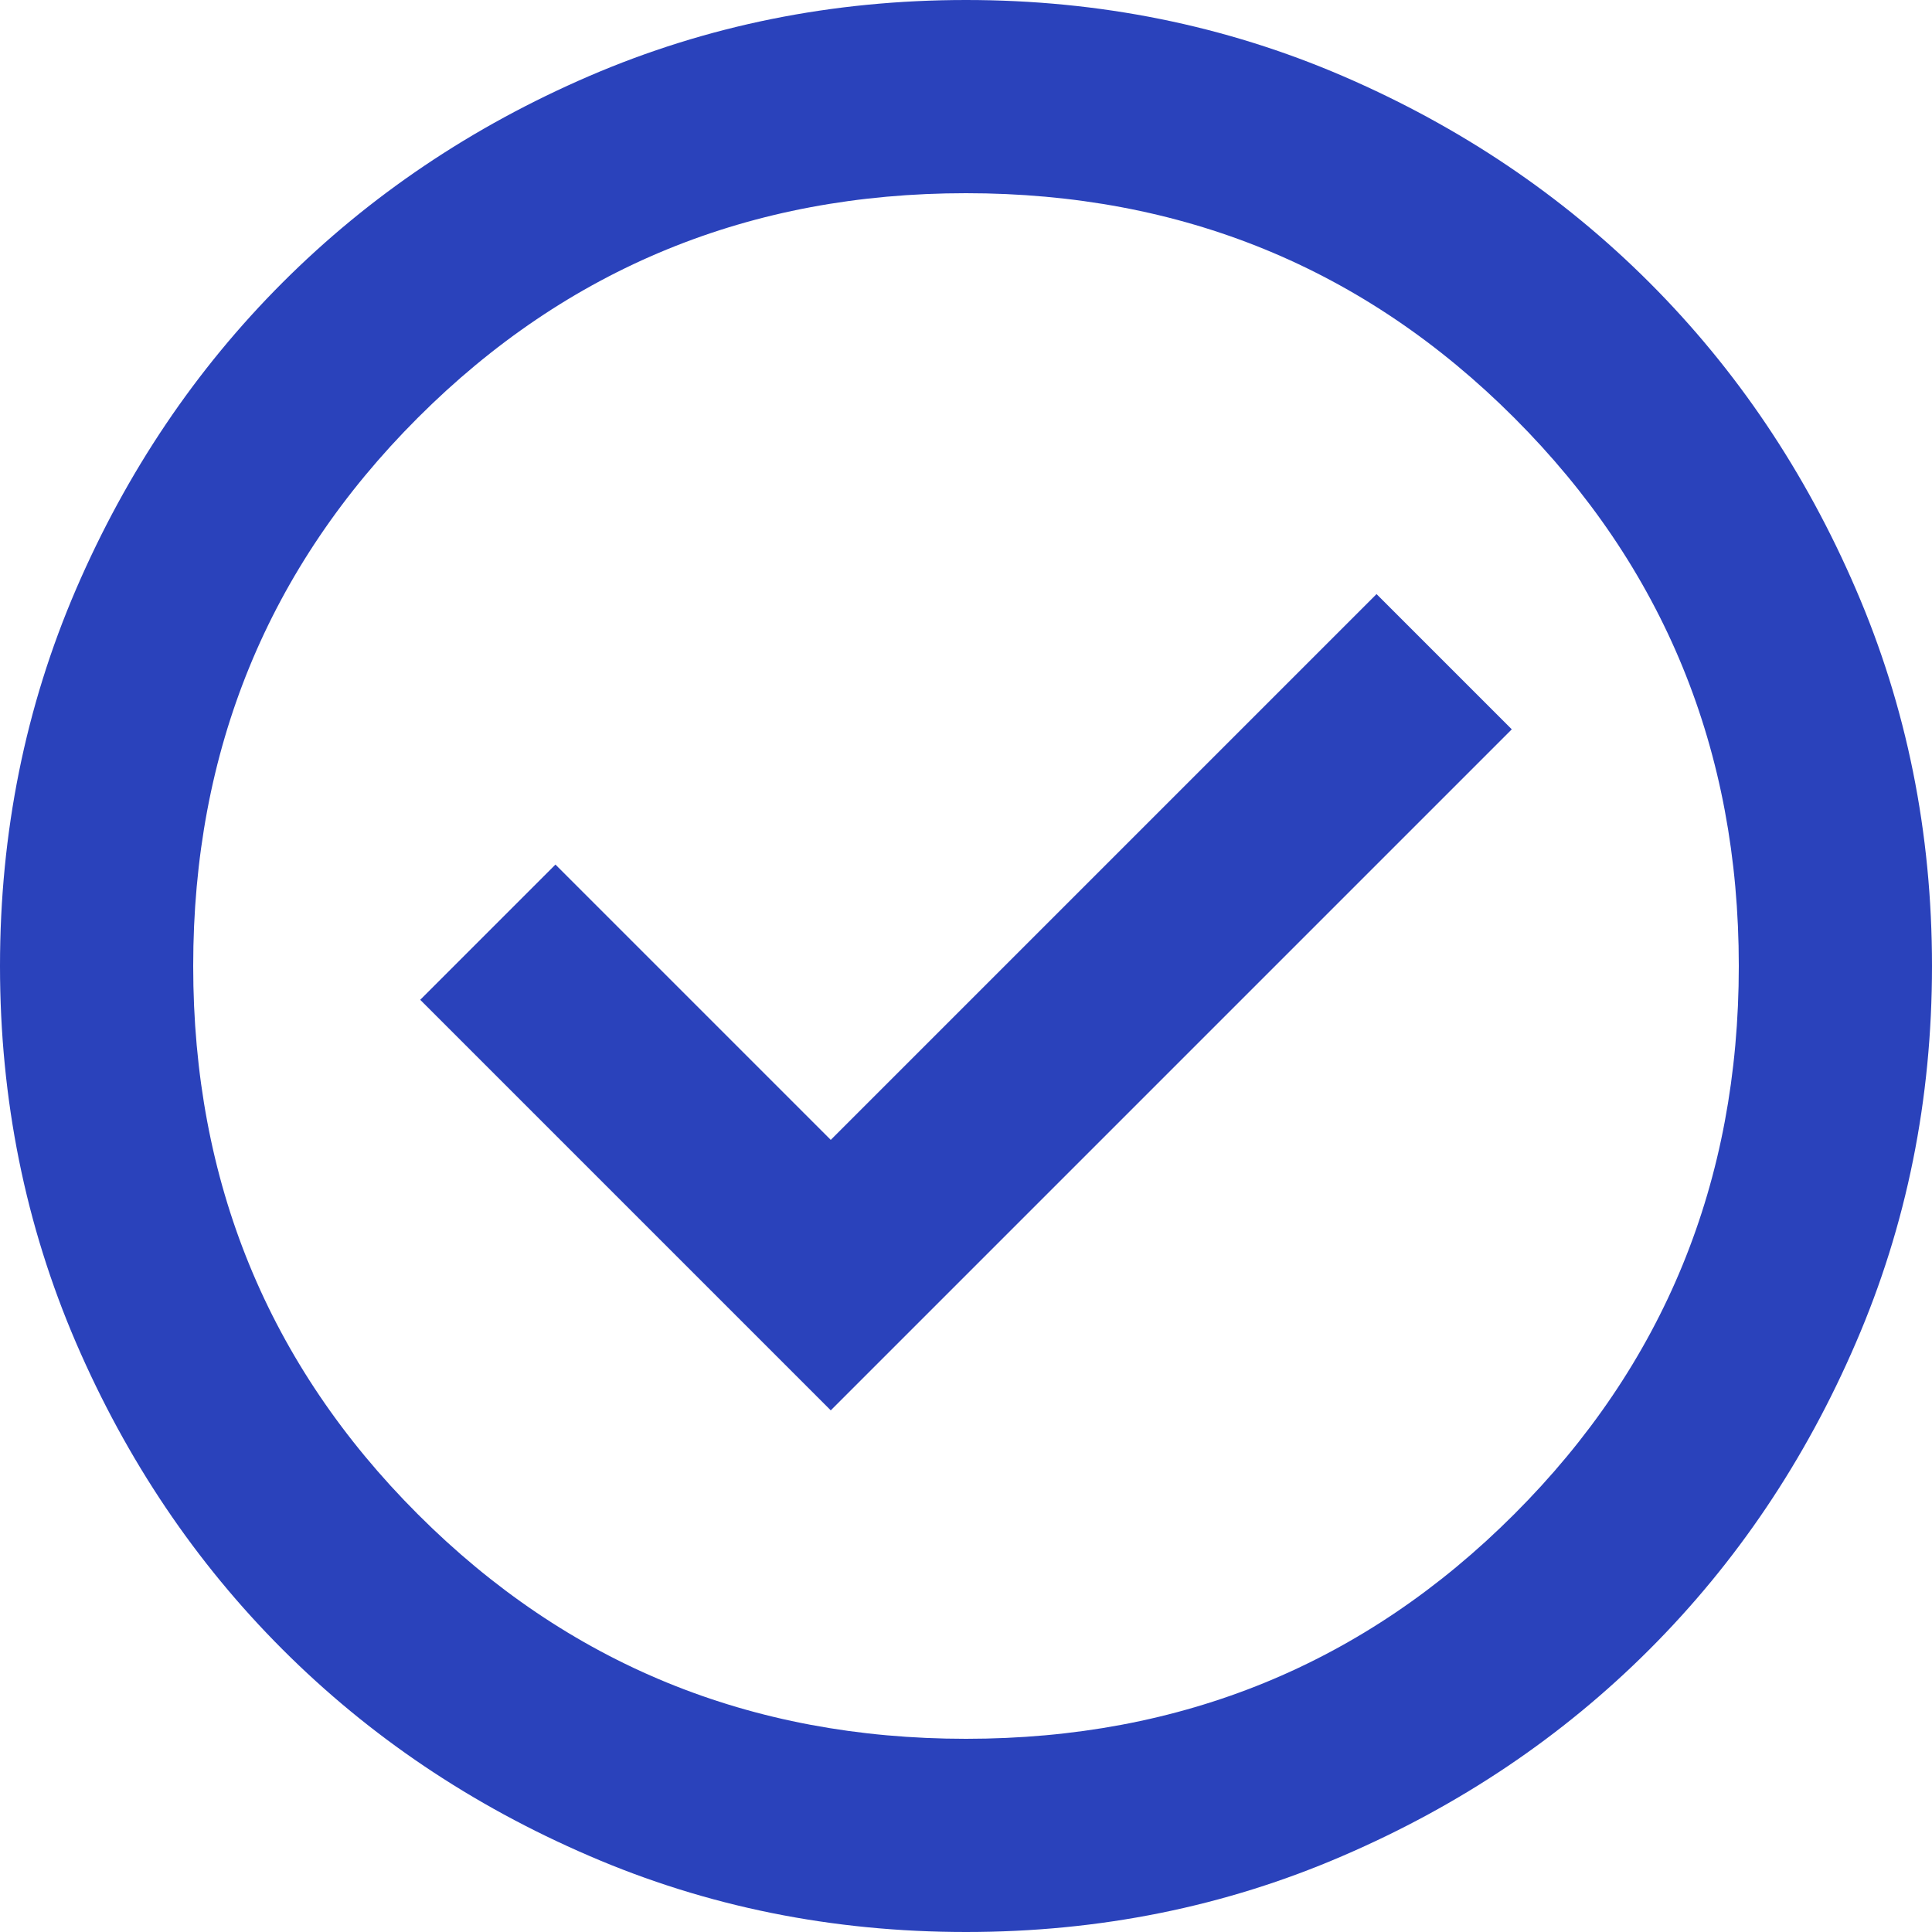
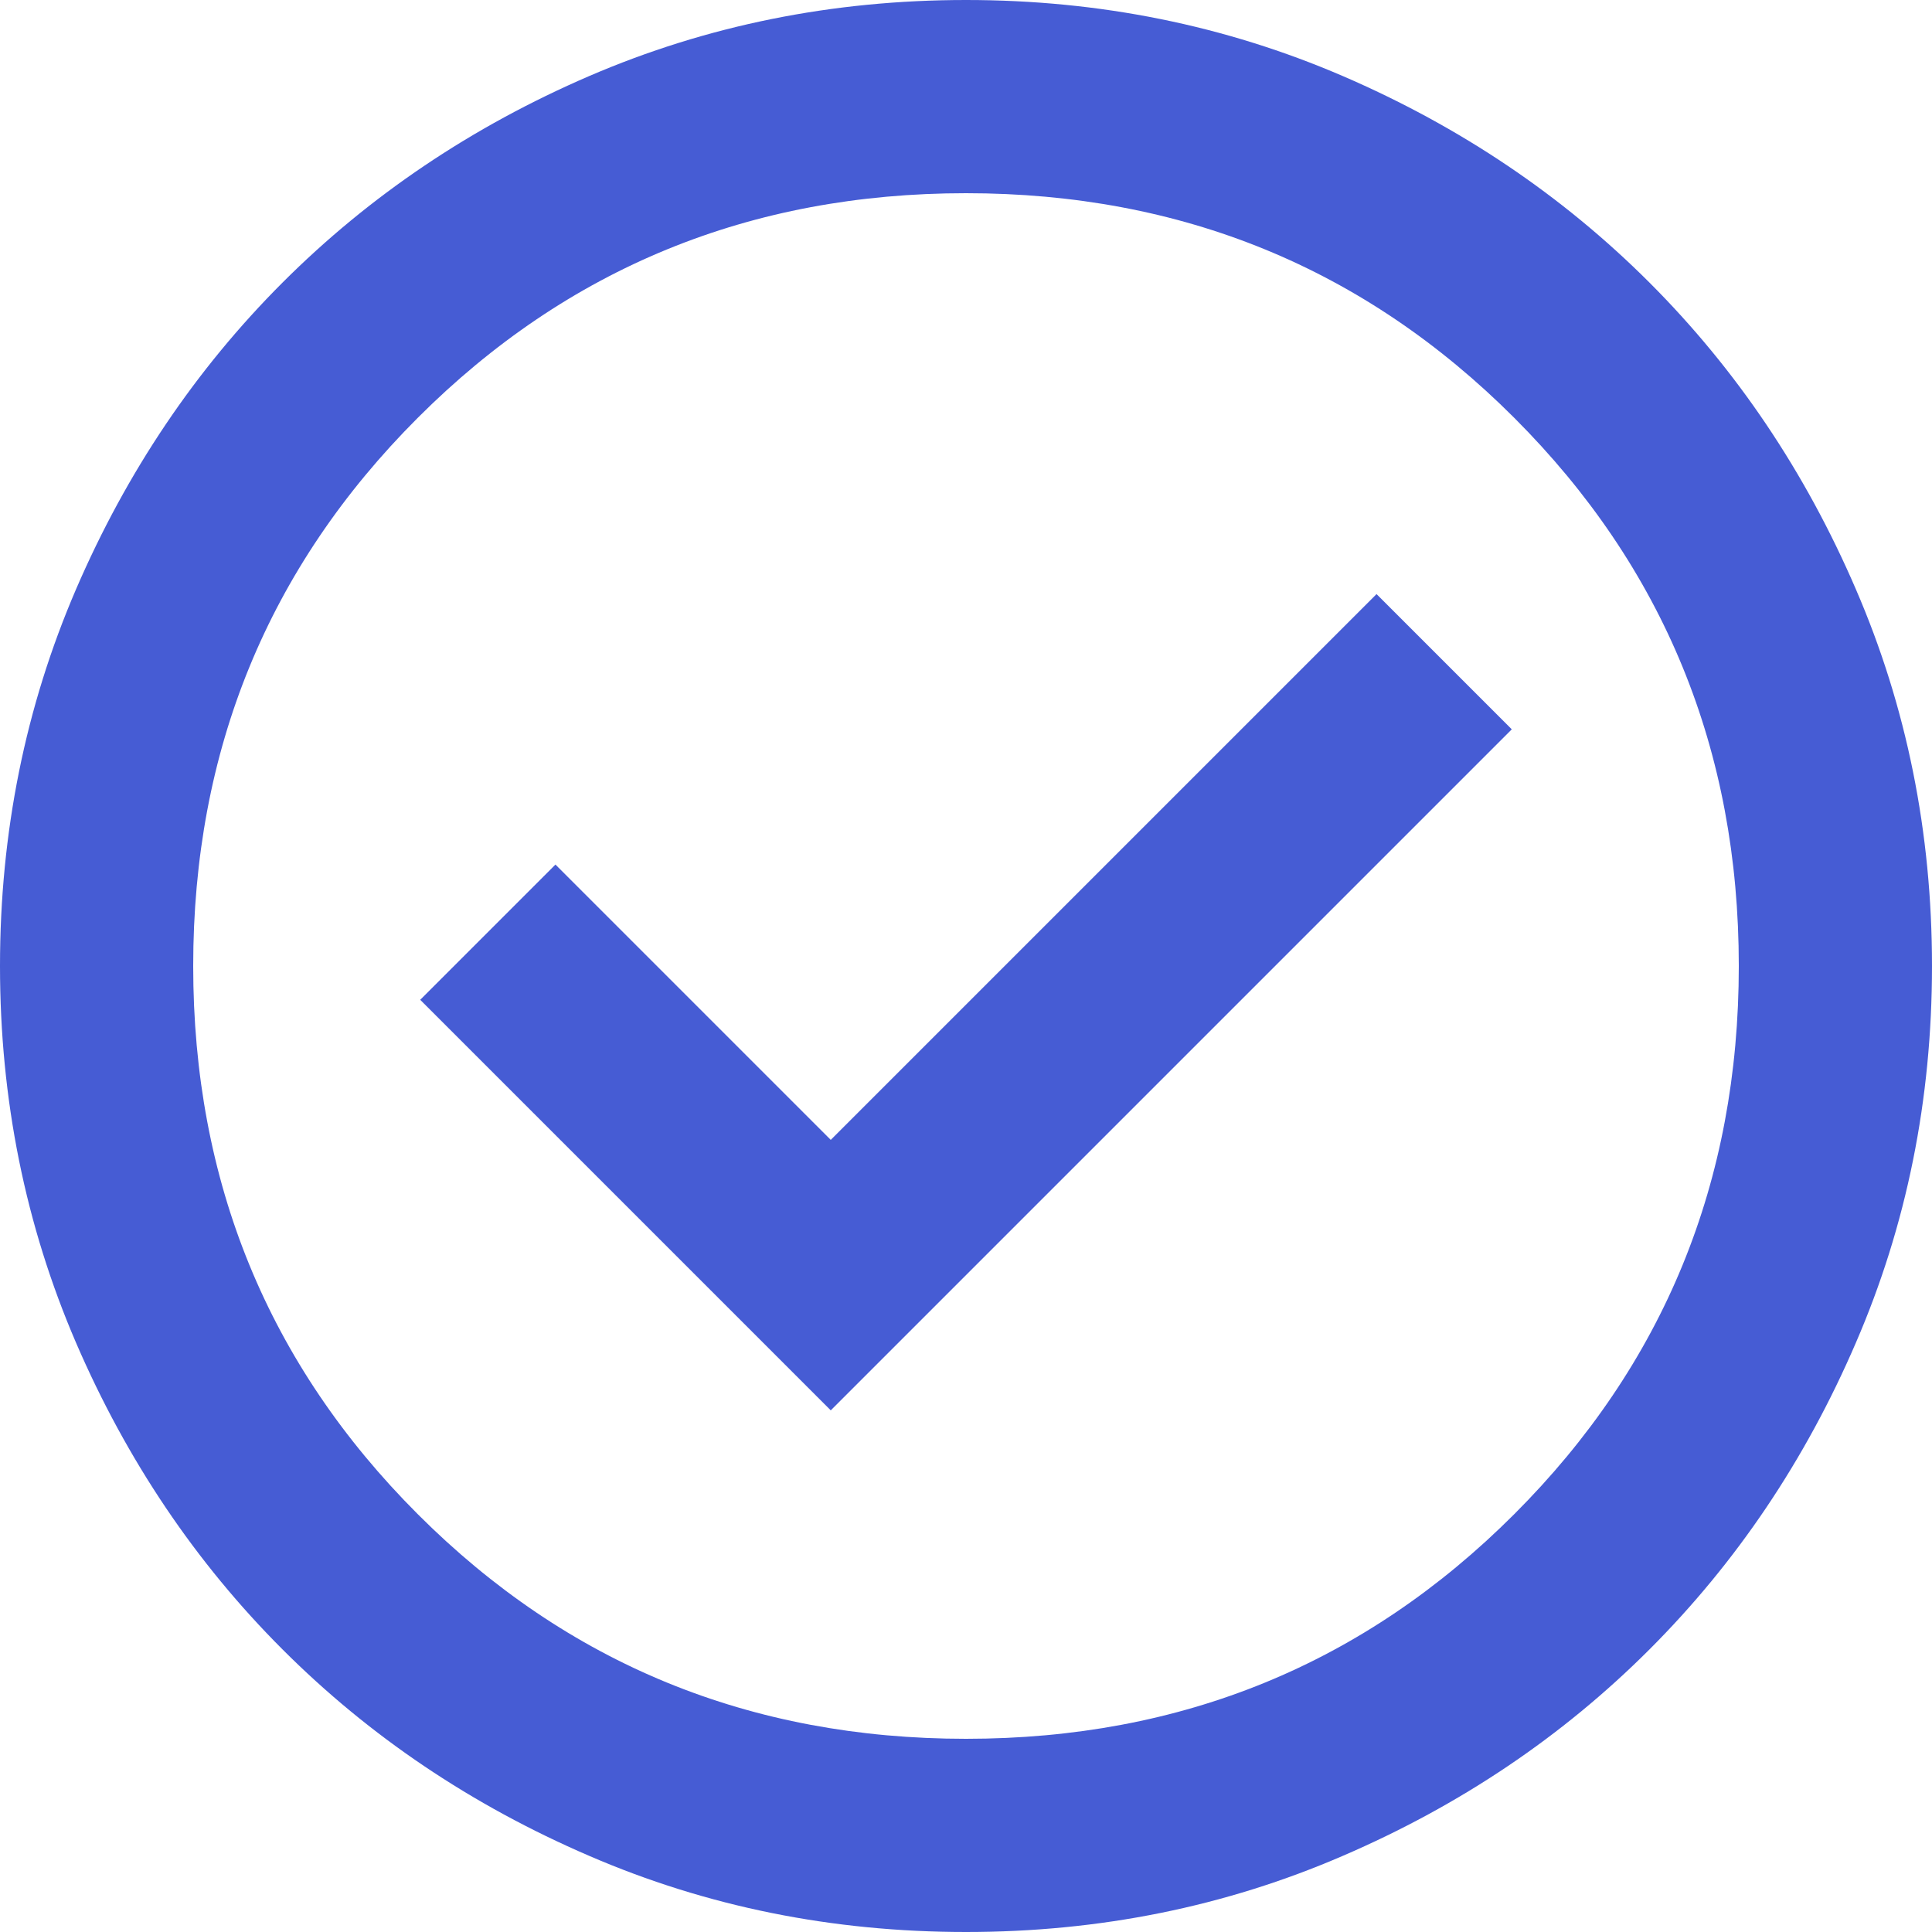
<svg xmlns="http://www.w3.org/2000/svg" preserveAspectRatio="none" overflow="visible" style="display: block;" width="20" height="20" viewBox="0 0 20 20" fill="none">
-   <path id="Icon" d="M8.6 14.6L15.65 7.55L14.25 6.15L8.6 11.8L5.75 8.95L4.35 10.35L8.6 14.6V14.6M10 20C8.617 20 7.317 19.738 6.1 19.212C4.883 18.688 3.825 17.975 2.925 17.075C2.025 16.175 1.312 15.117 0.787 13.9C0.263 12.683 0 11.383 0 10C0 8.617 0.263 7.317 0.787 6.1C1.312 4.883 2.025 3.825 2.925 2.925C3.825 2.025 4.883 1.312 6.1 0.787C7.317 0.263 8.617 0 10 0C11.383 0 12.683 0.263 13.9 0.787C15.117 1.312 16.175 2.025 17.075 2.925C17.975 3.825 18.688 4.883 19.212 6.1C19.738 7.317 20 8.617 20 10C20 11.383 19.738 12.683 19.212 13.9C18.688 15.117 17.975 16.175 17.075 17.075C16.175 17.975 15.117 18.688 13.9 19.212C12.683 19.738 11.383 20 10 20V20M10 18C12.233 18 14.125 17.225 15.675 15.675C17.225 14.125 18 12.233 18 10C18 7.767 17.225 5.875 15.675 4.325C14.125 2.775 12.233 2 10 2C7.767 2 5.875 2.775 4.325 4.325C2.775 5.875 2 7.767 2 10C2 12.233 2.775 14.125 4.325 15.675C5.875 17.225 7.767 18 10 18V18M10 10V10V10V10V10V10V10V10V10V10" fill="#2A42BB" />
+   <path id="Icon" d="M8.6 14.6L15.65 7.55L14.25 6.15L8.6 11.8L5.75 8.95L4.35 10.35L8.6 14.6V14.6M10 20C8.617 20 7.317 19.738 6.1 19.212C4.883 18.688 3.825 17.975 2.925 17.075C2.025 16.175 1.312 15.117 0.787 13.9C0.263 12.683 0 11.383 0 10C0 8.617 0.263 7.317 0.787 6.1C1.312 4.883 2.025 3.825 2.925 2.925C3.825 2.025 4.883 1.312 6.1 0.787C7.317 0.263 8.617 0 10 0C11.383 0 12.683 0.263 13.9 0.787C15.117 1.312 16.175 2.025 17.075 2.925C17.975 3.825 18.688 4.883 19.212 6.1C19.738 7.317 20 8.617 20 10C20 11.383 19.738 12.683 19.212 13.9C18.688 15.117 17.975 16.175 17.075 17.075C16.175 17.975 15.117 18.688 13.9 19.212C12.683 19.738 11.383 20 10 20V20M10 18C12.233 18 14.125 17.225 15.675 15.675C17.225 14.125 18 12.233 18 10C18 7.767 17.225 5.875 15.675 4.325C14.125 2.775 12.233 2 10 2C7.767 2 5.875 2.775 4.325 4.325C2.775 5.875 2 7.767 2 10C2 12.233 2.775 14.125 4.325 15.675C5.875 17.225 7.767 18 10 18V18M10 10V10V10V10V10V10V10V10V10V10" fill="#465CD4" />
</svg>
